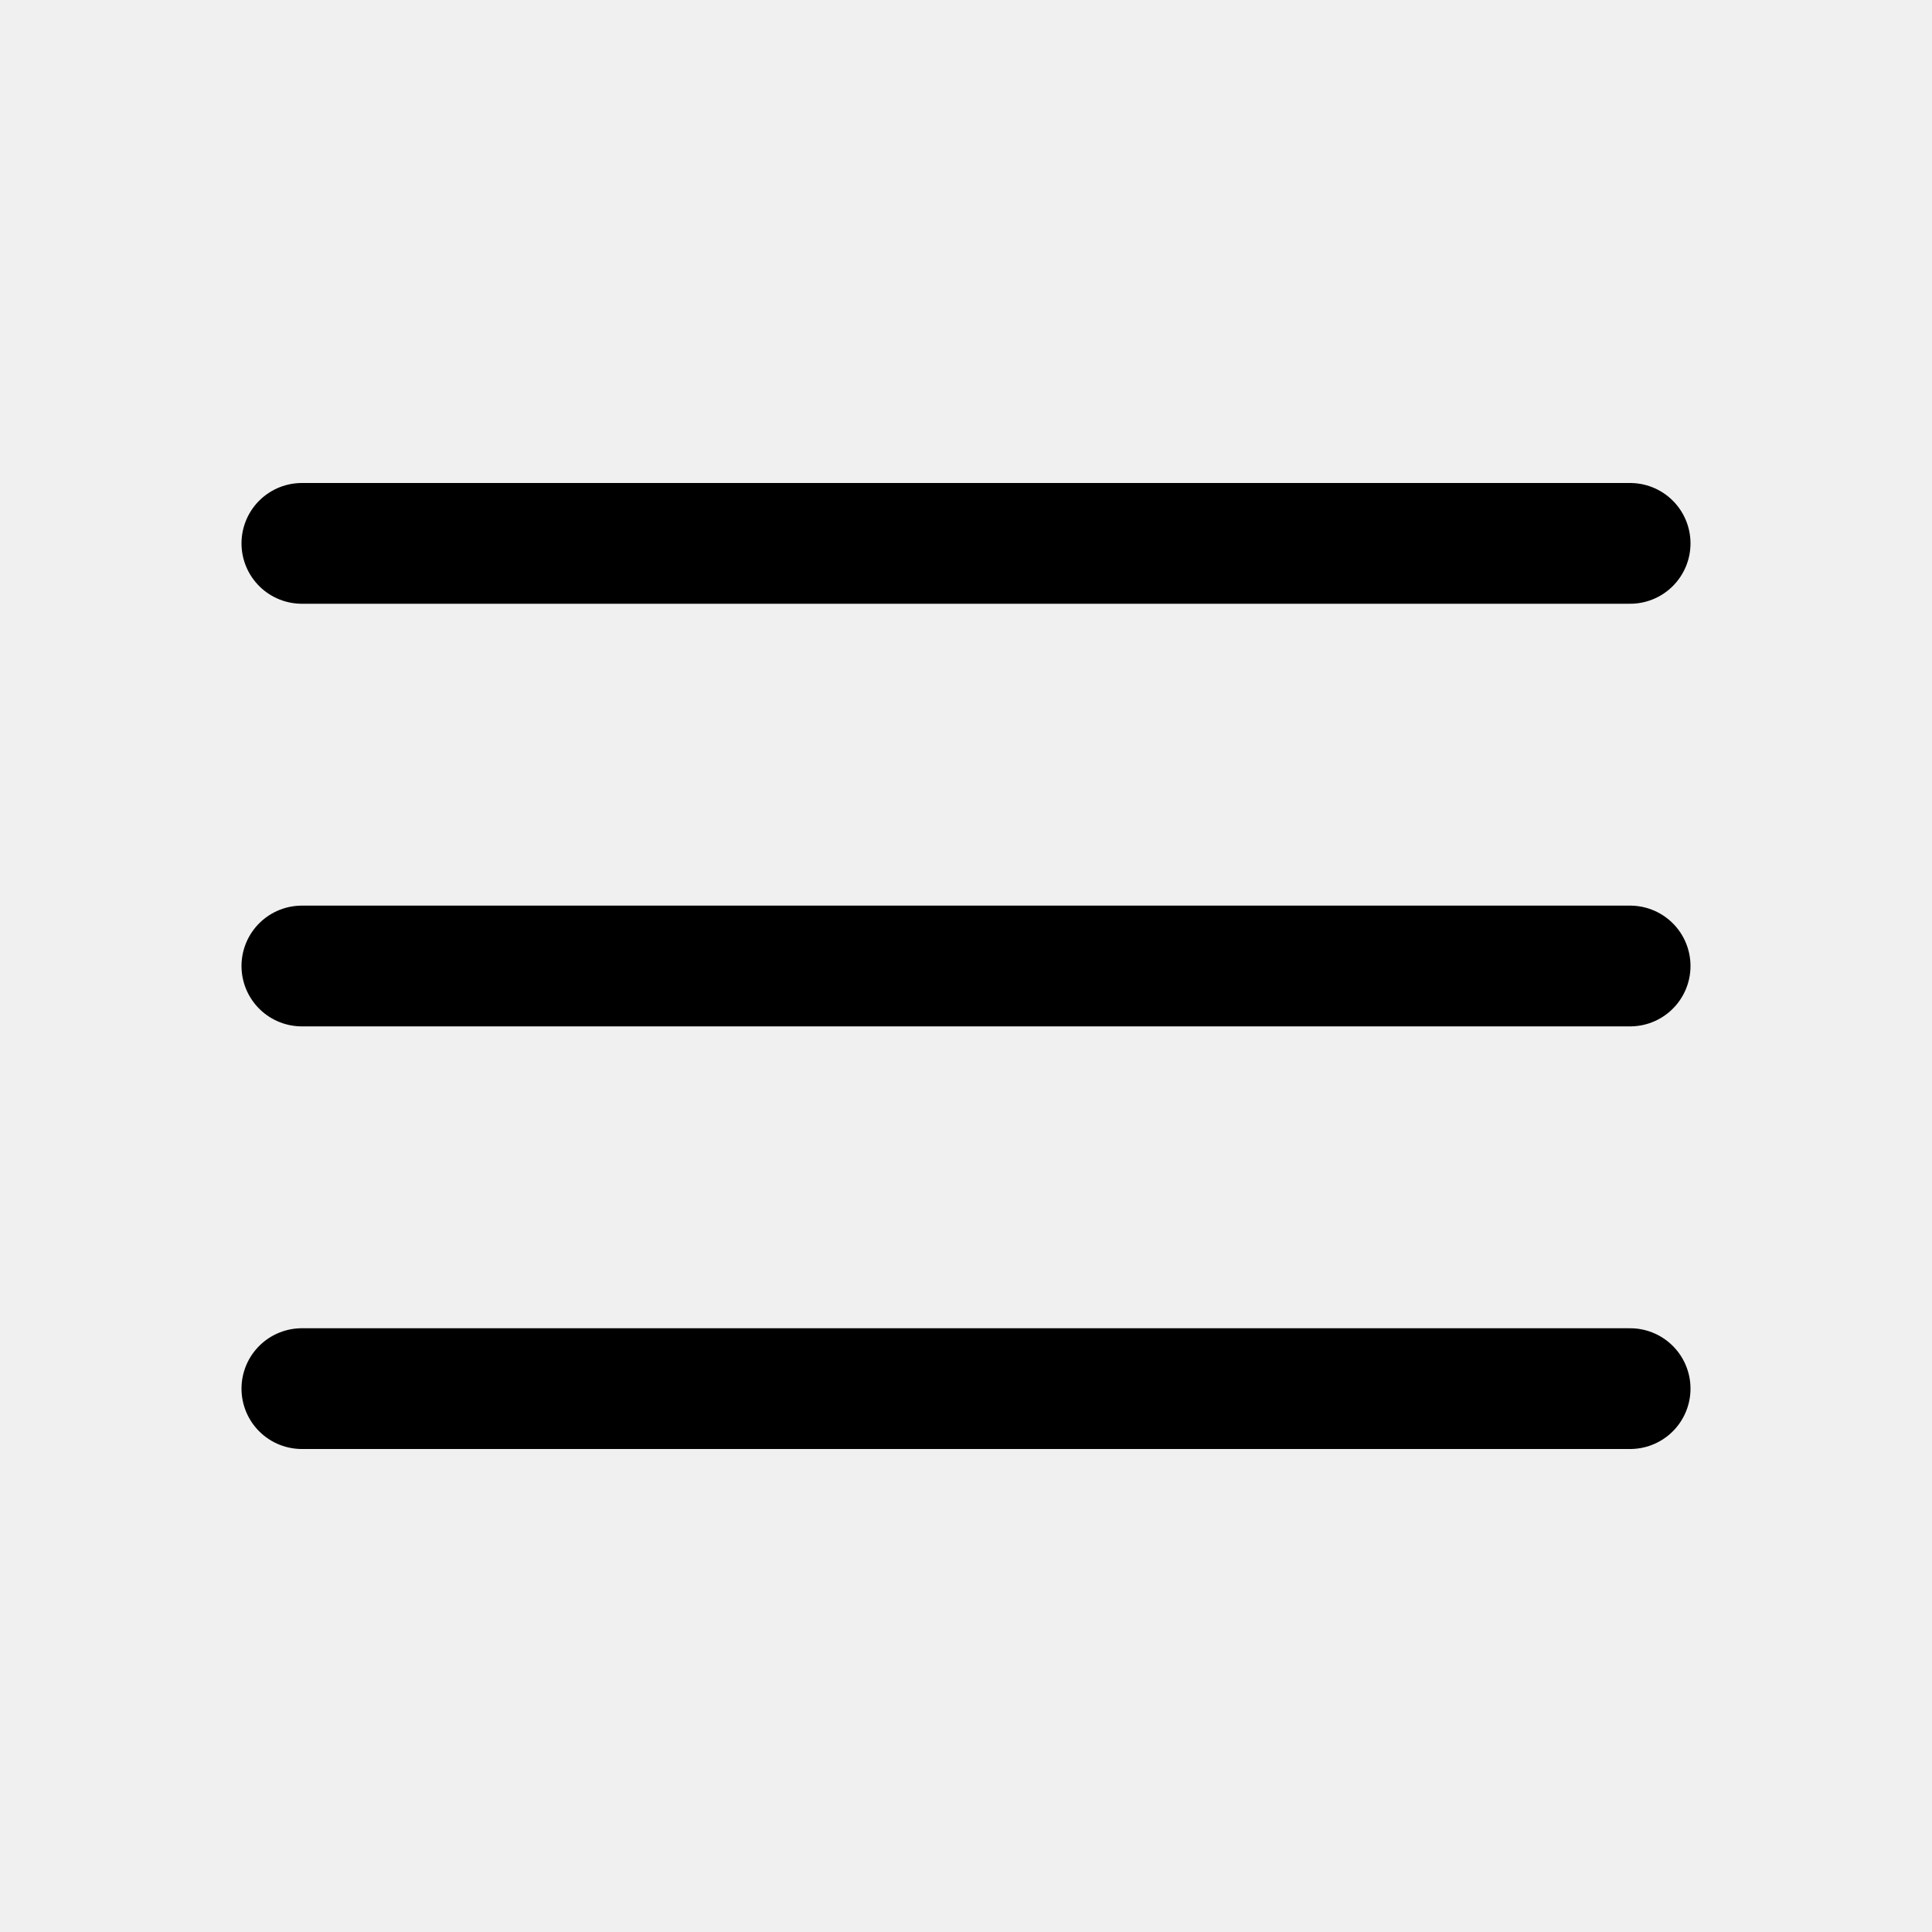
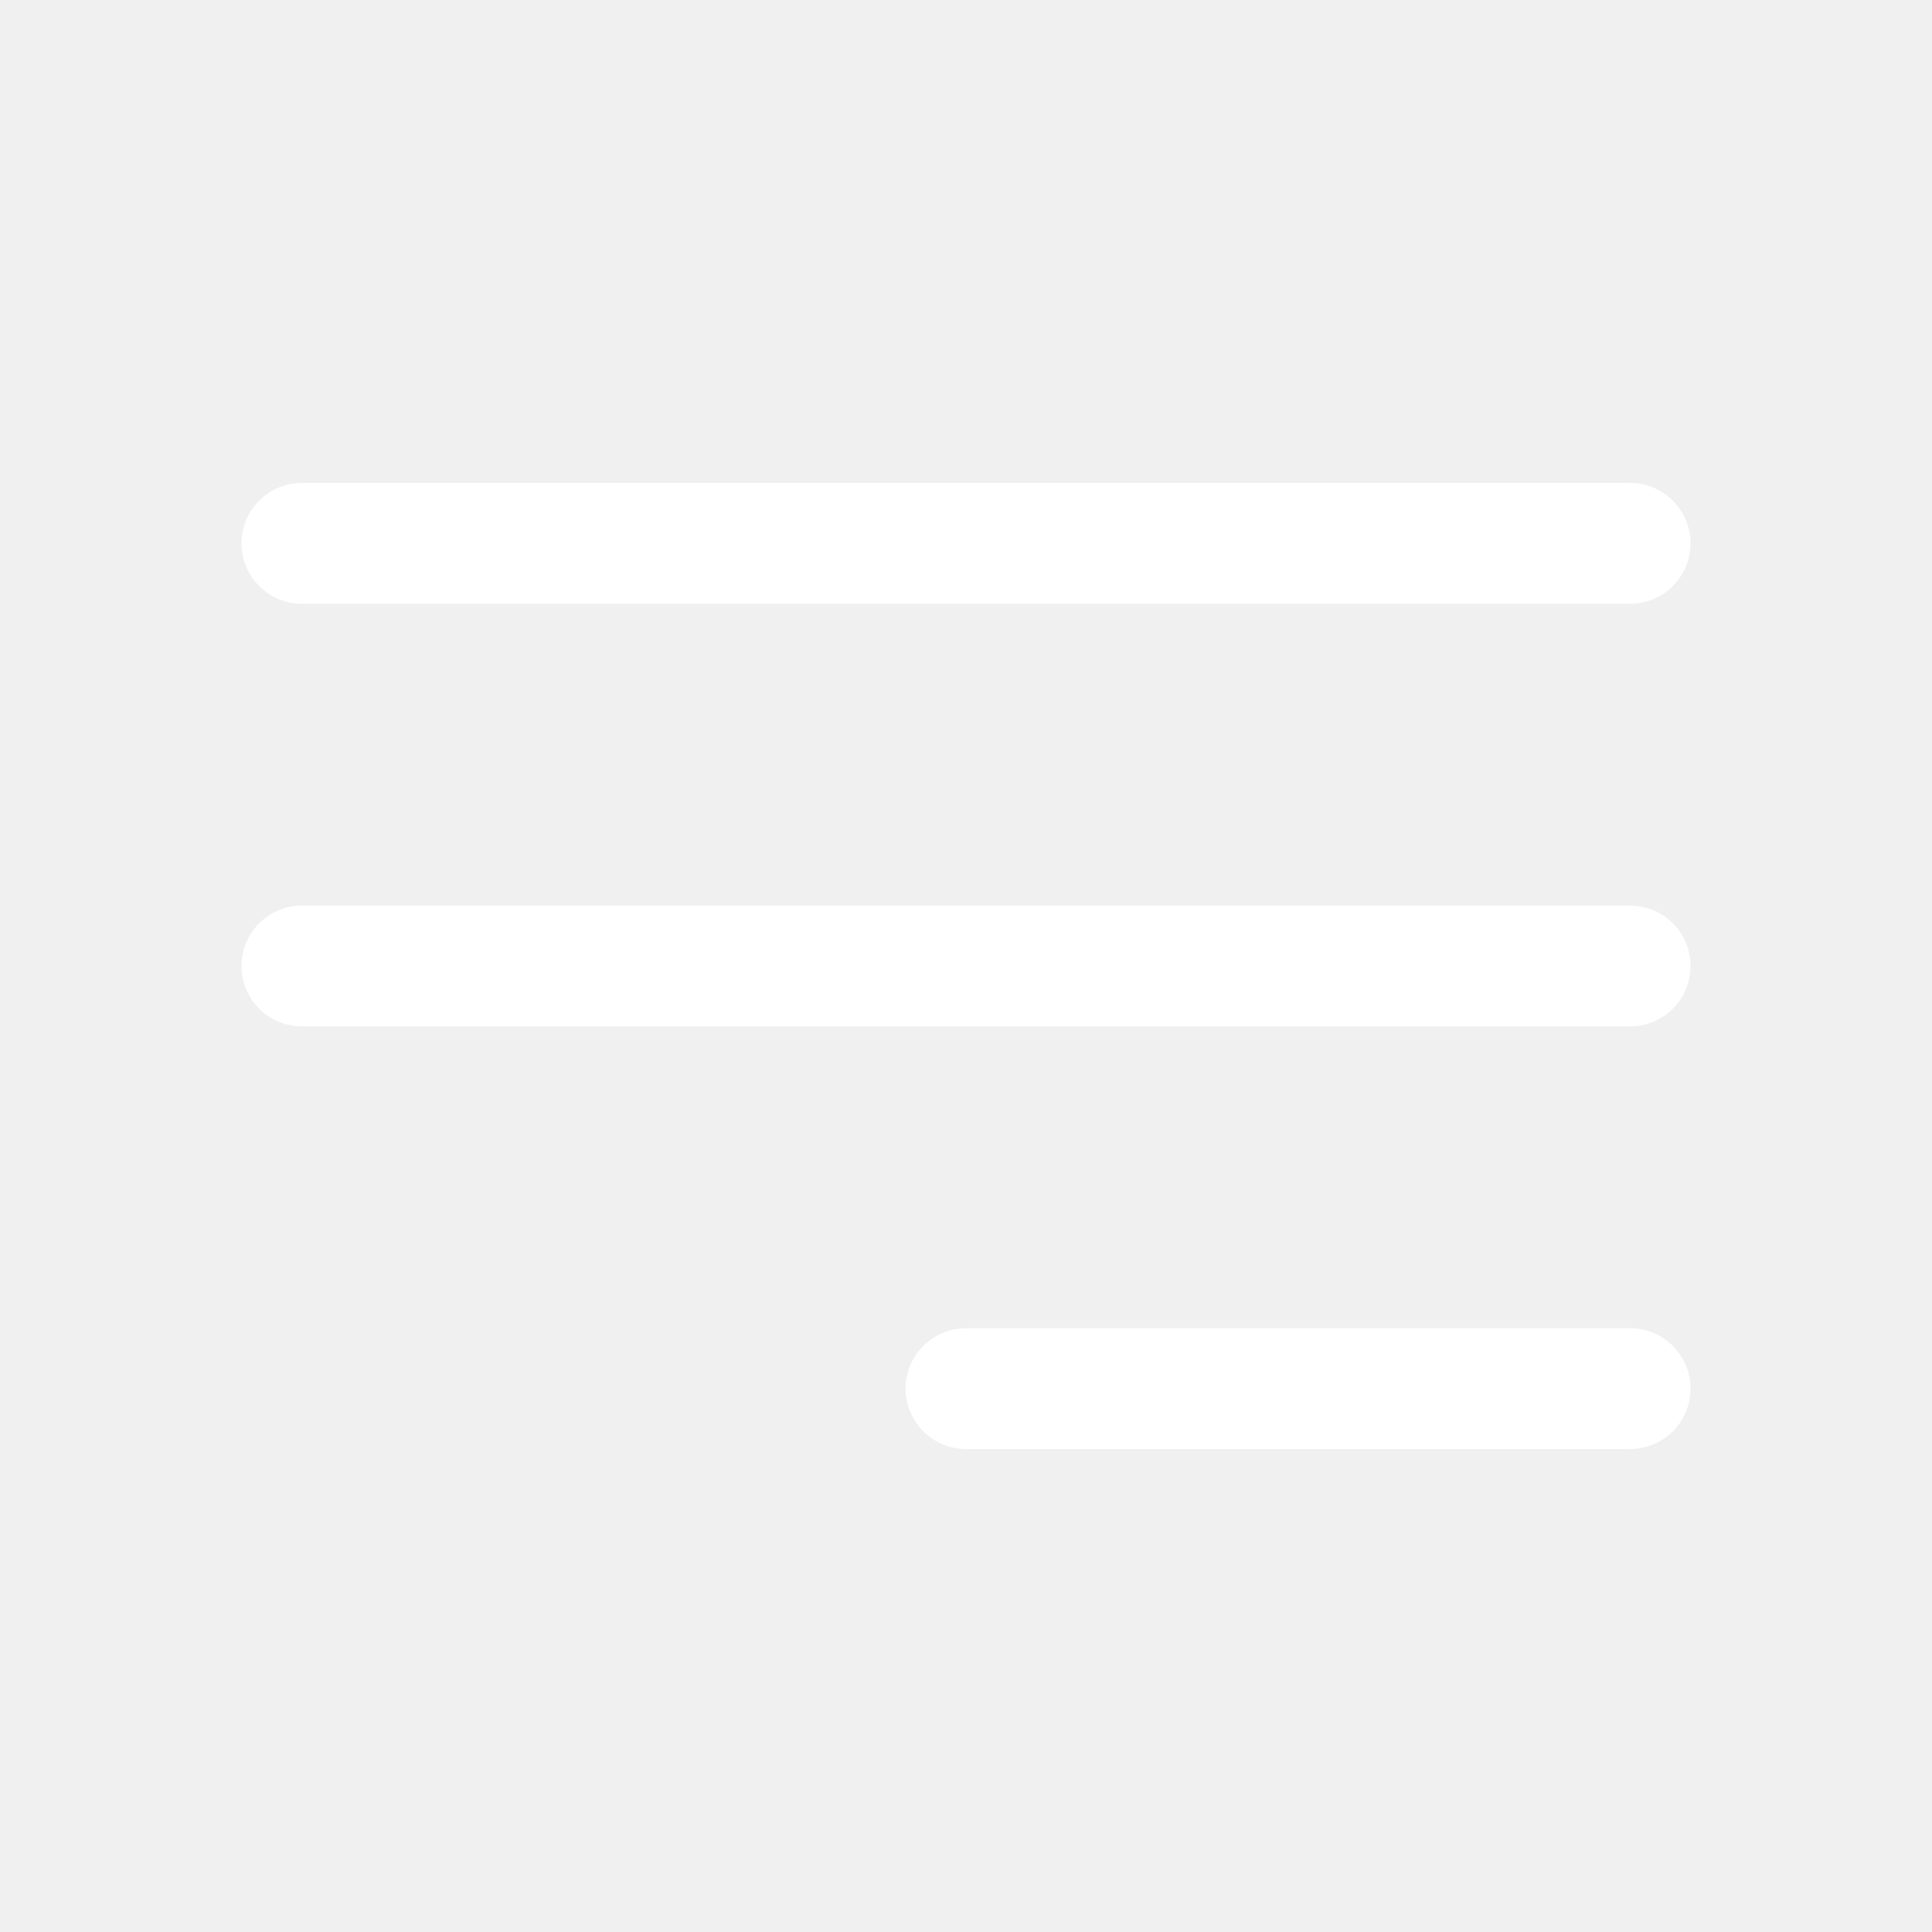
- <svg xmlns="http://www.w3.org/2000/svg" fill="none" viewBox="0 0 24 24" stroke-width="1.5" stroke="currentColor" class="size-6">
-   <path stroke-linecap="round" stroke-linejoin="round" d="M3.75 6.75h16.5M3.75 12h16.5m-16.5 5.25h16.5" />
+ <svg xmlns="http://www.w3.org/2000/svg" viewBox="0 0 24 24" fill="#ffffff" class="size-6">
+   <path fill-rule="evenodd" d="M3 6.75A.75.75 0 0 1 3.75 6h16.5a.75.75 0 0 1 0 1.5H3.75A.75.75 0 0 1 3 6.75ZM3 12a.75.75 0 0 1 .75-.75h16.5a.75.75 0 0 1 0 1.5H3.75A.75.75 0 0 1 3 12Zm8.25 5.25a.75.75 0 0 1 .75-.75h8.25a.75.75 0 0 1 0 1.5H12a.75.75 0 0 1-.75-.75Z" clip-rule="evenodd" />
</svg>
